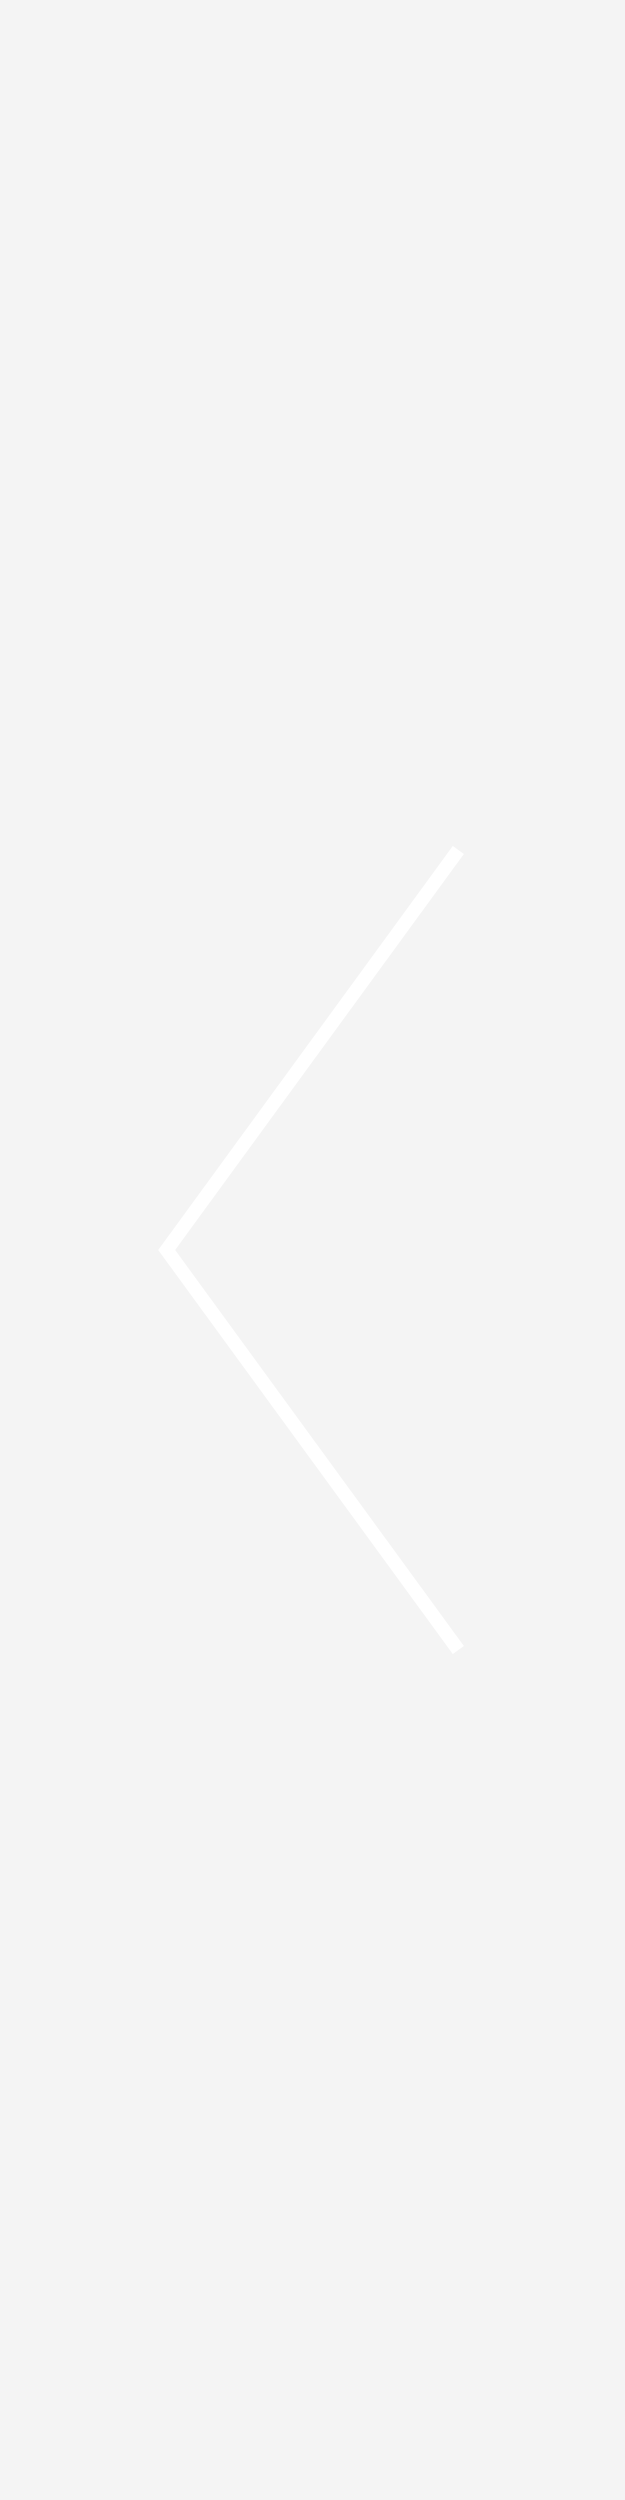
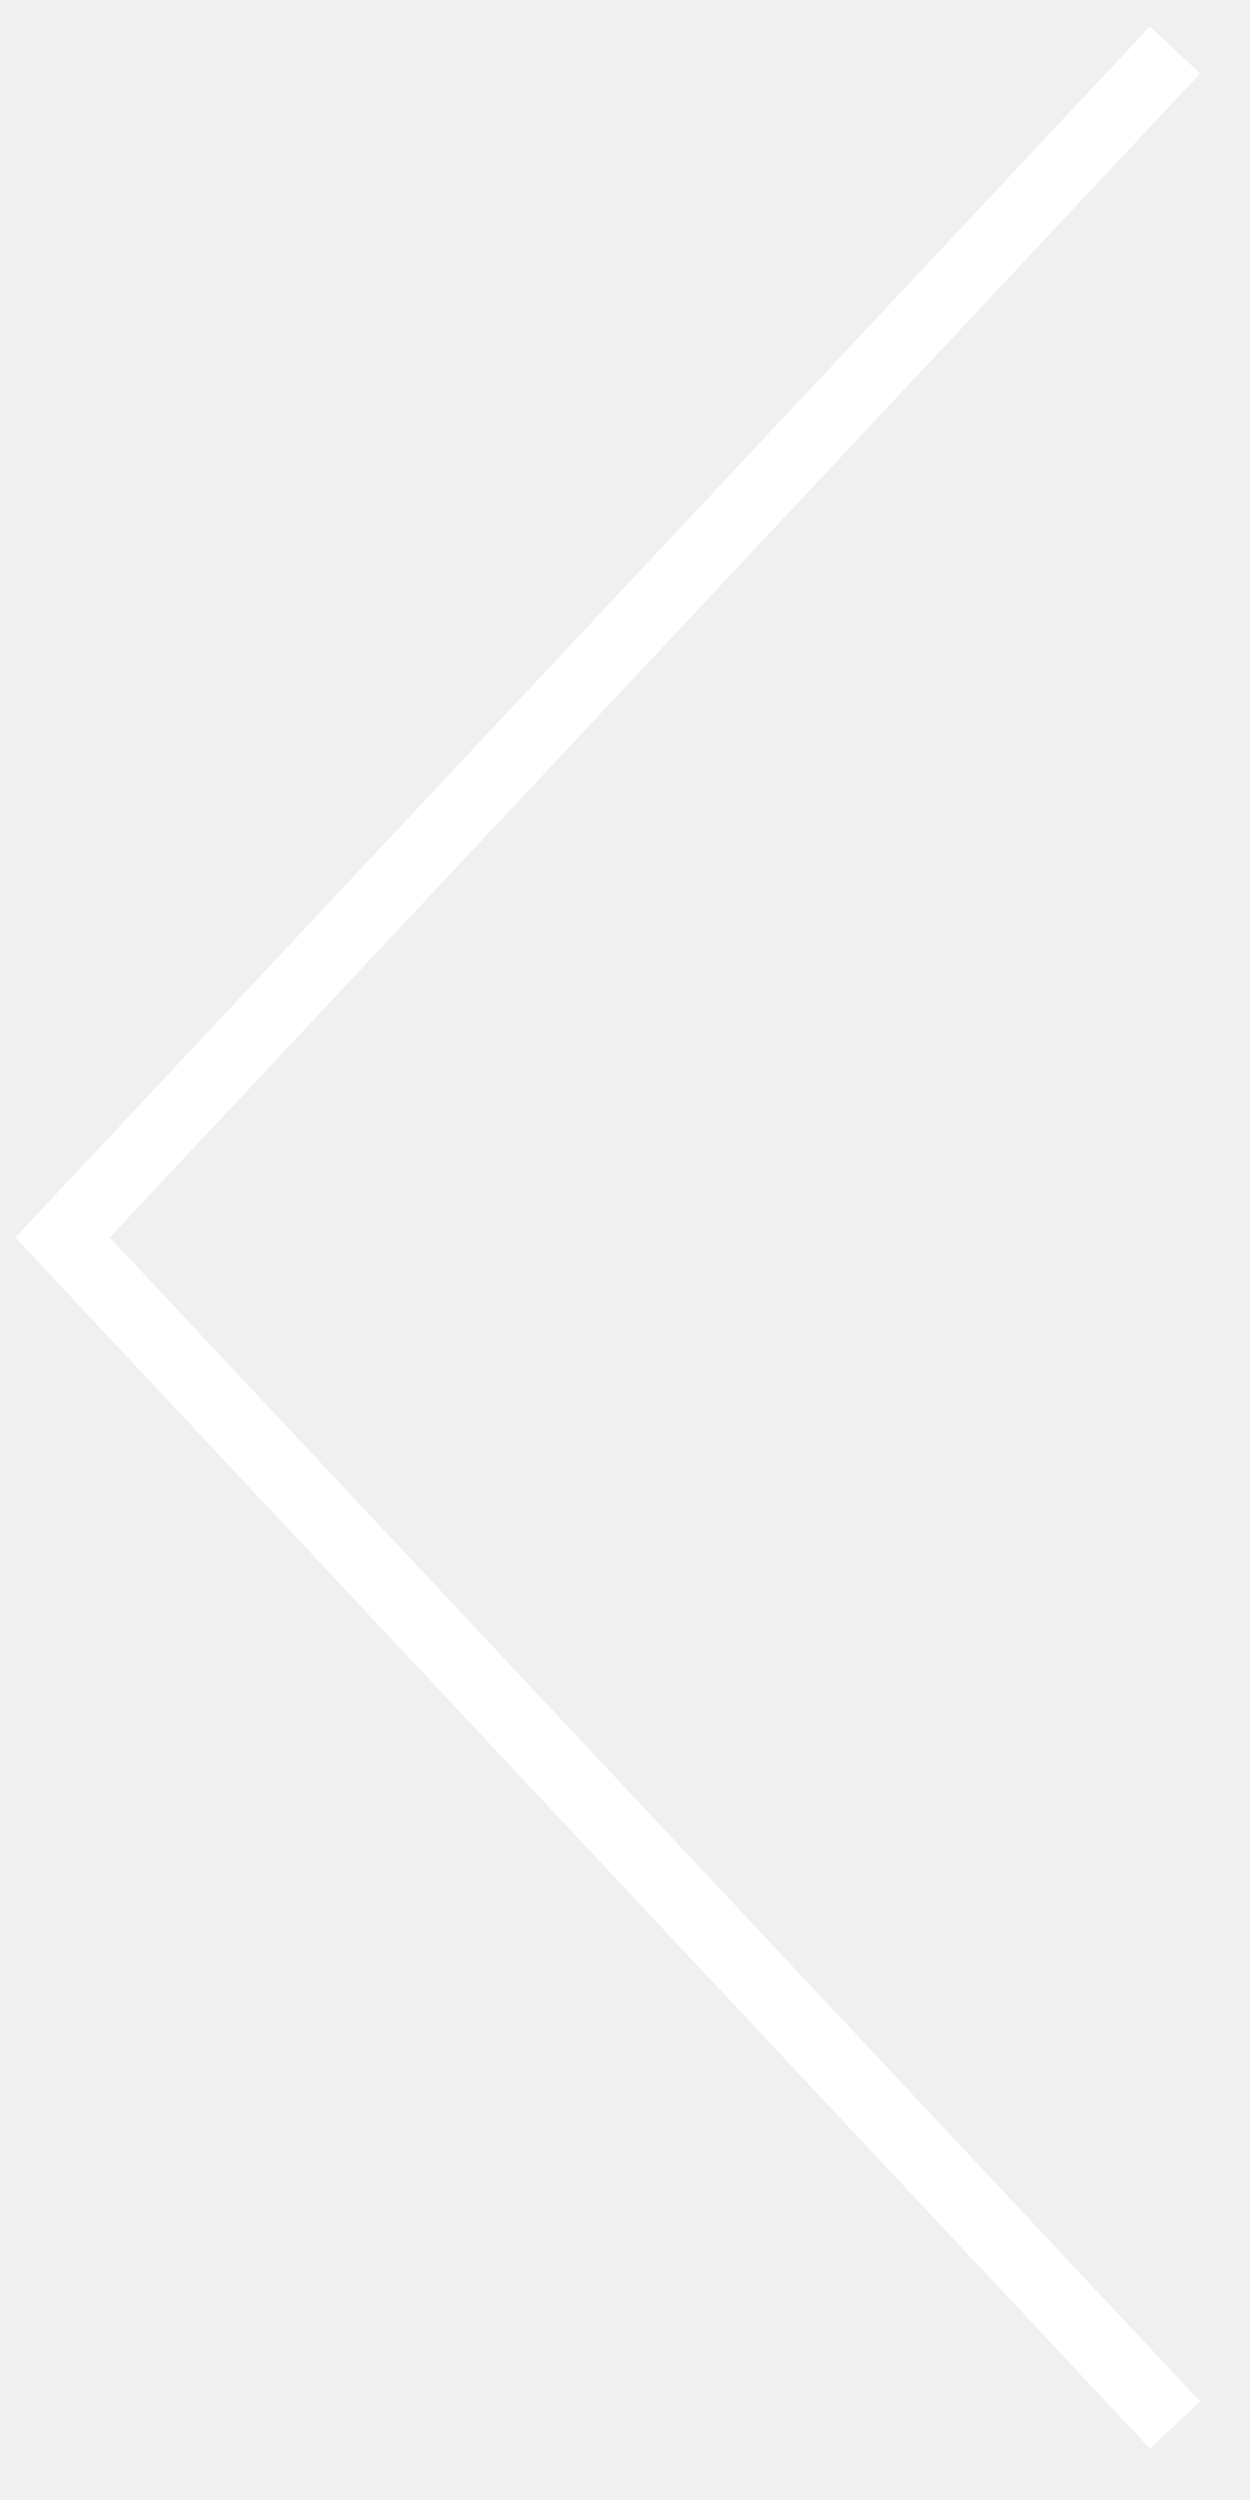
- <svg xmlns="http://www.w3.org/2000/svg" version="1.0" id="Layer_1" x="0px" y="0px" width="100px" height="400px" viewBox="0 0 100 400" style="enable-background:new 0 0 100 400;" xml:space="preserve">
-   <rect style="opacity:0.25;fill:#FFFFFF;" width="100" height="400" />
-   <polyline style="fill:none;stroke:#FFFFFF;stroke-width:2.191;stroke-miterlimit:10;" points="73.332,264 26.667,200 73.332,136   " />
+ <svg xmlns="http://www.w3.org/2000/svg" version="1.0" id="Layer_1" x="0px" y="0px" width="50px" height="100px" viewBox="0 0 50 100" style="enable-background:new 0 0 50 100;" xml:space="preserve">
+   <polyline style="fill:none;stroke:#FFFFFF;stroke-width:2.752;stroke-miterlimit:10;" points="47,97 2.5,49.5 47,2 " />
</svg>
